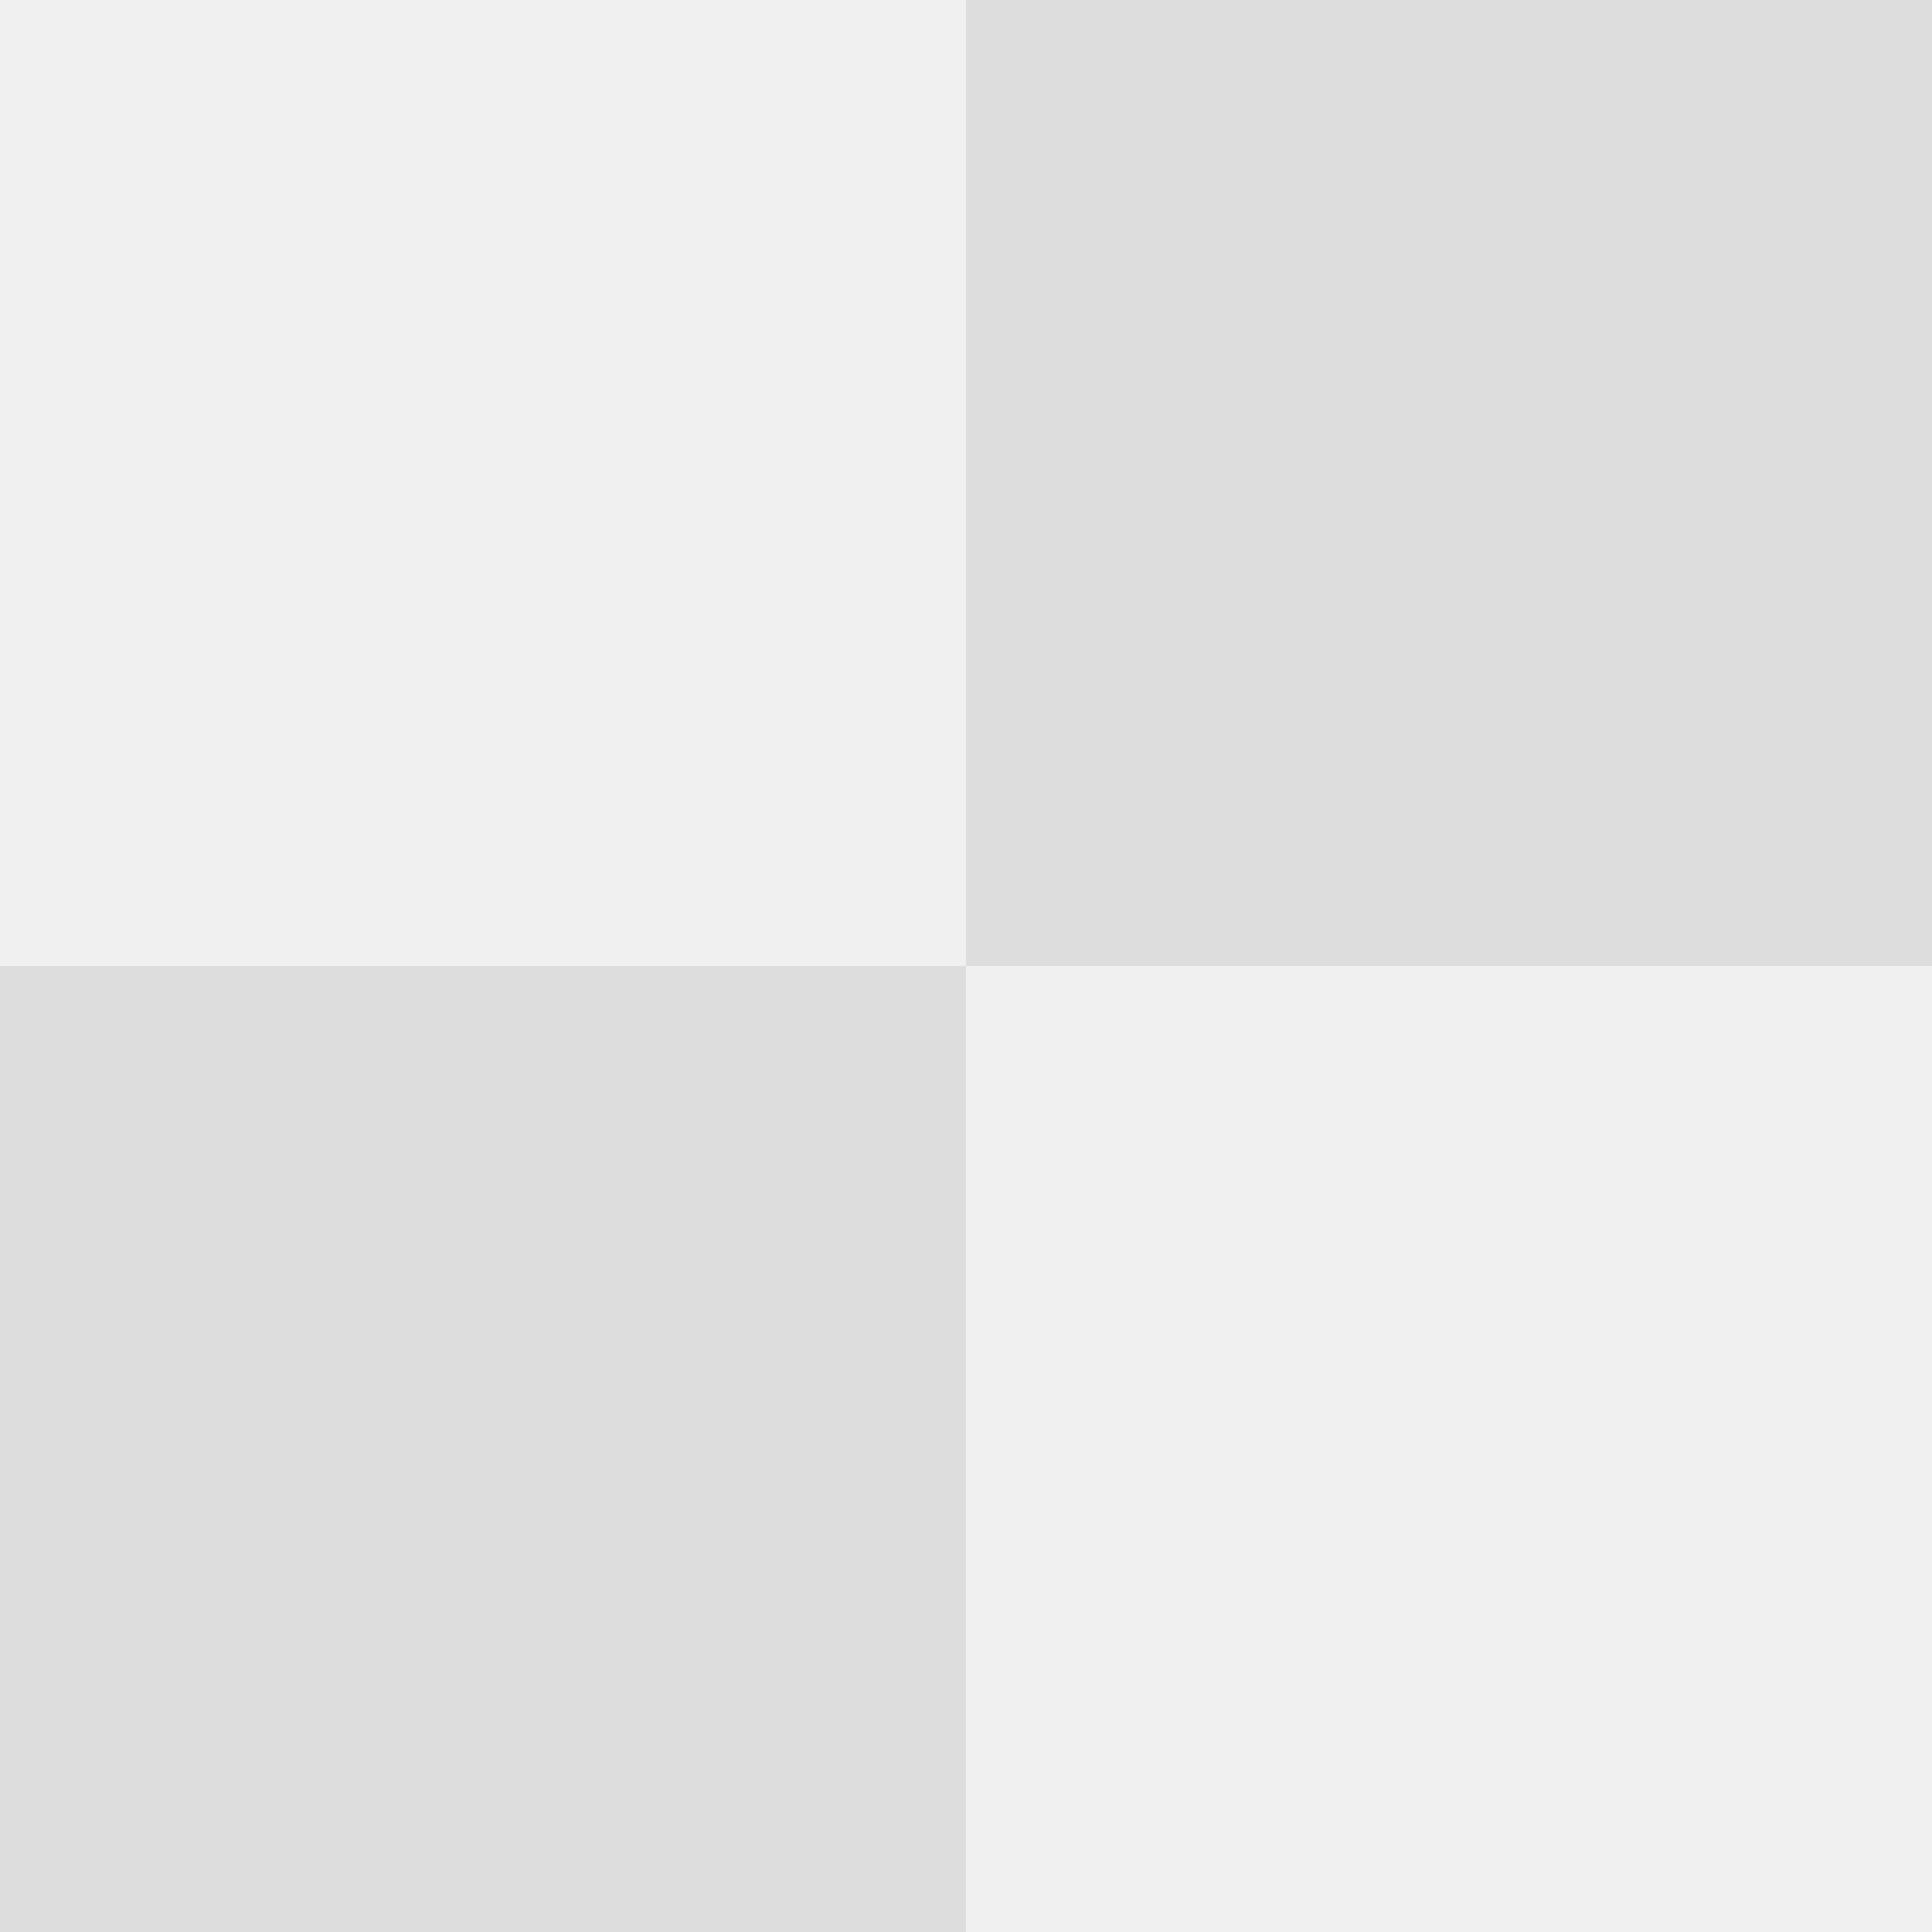
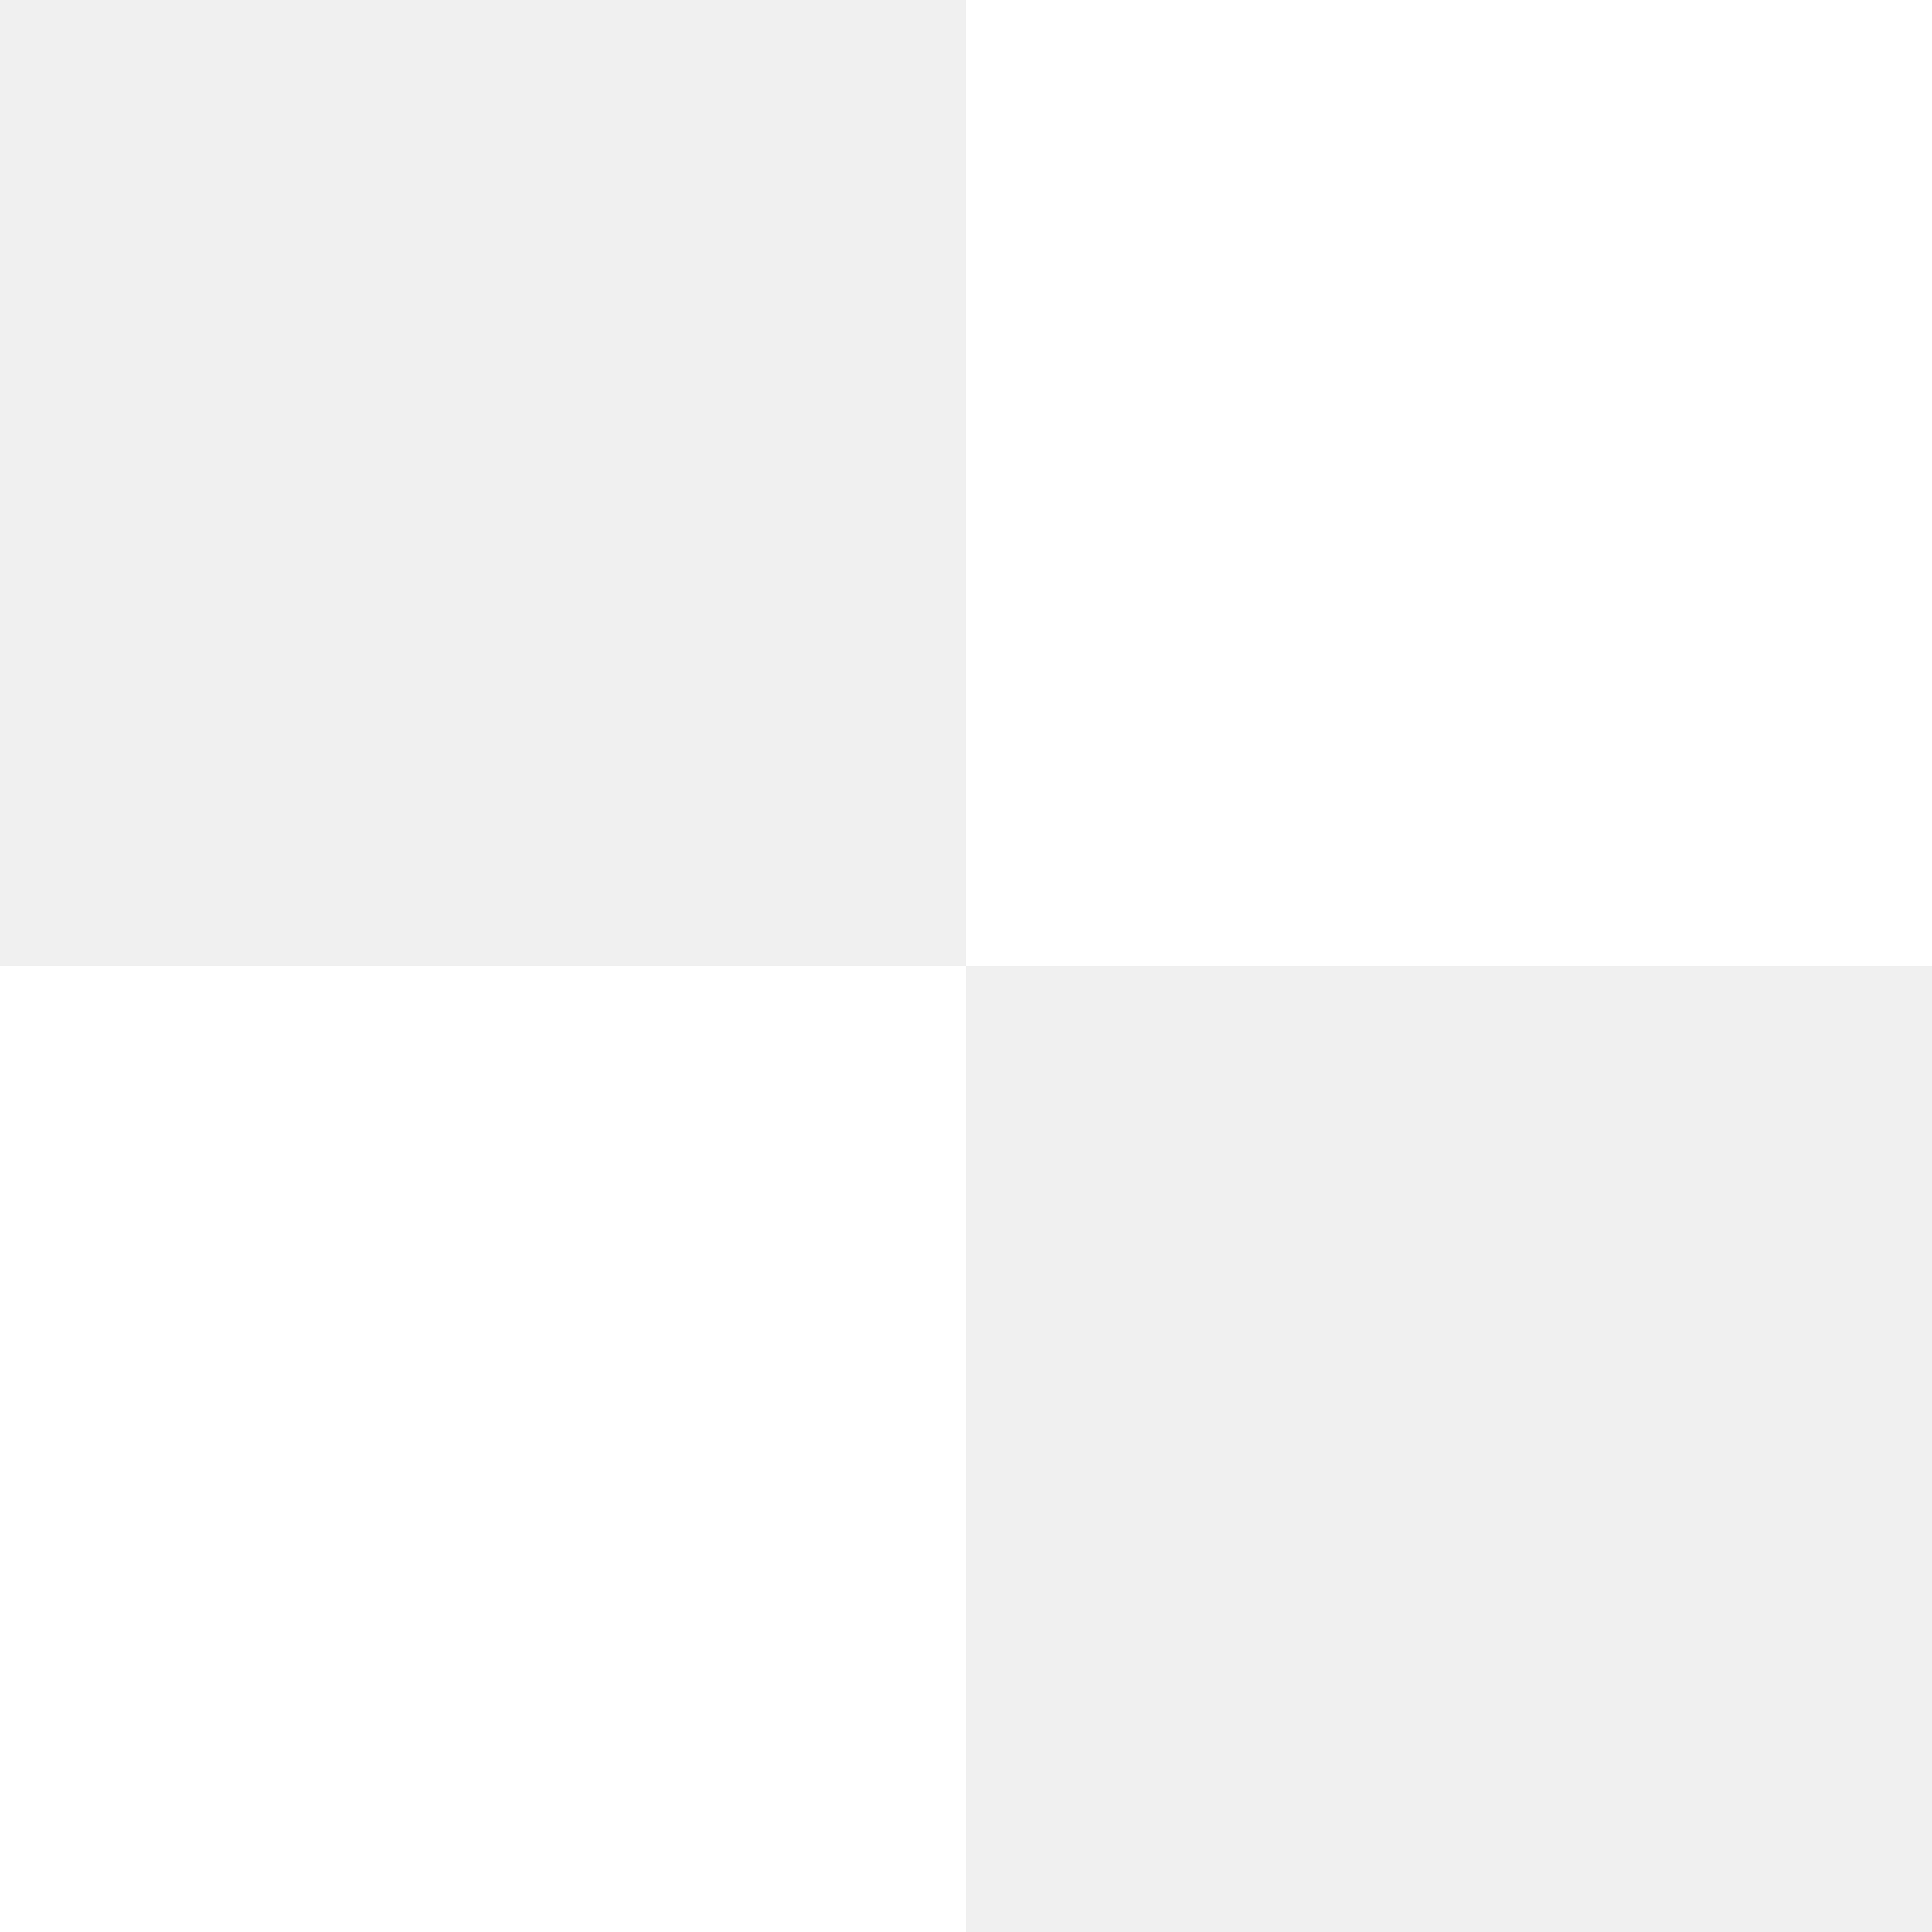
- <svg xmlns="http://www.w3.org/2000/svg" width="2" height="2" viewBox="0 0 2 2" fill="#DDD">
+ <svg xmlns="http://www.w3.org/2000/svg" width="2" height="2" viewBox="0 0 2 2" fill="white">
  <rect width="1" height="1" transform="translate(1)" />
  <rect width="1" height="1" transform="translate(0 1)" />
</svg>
